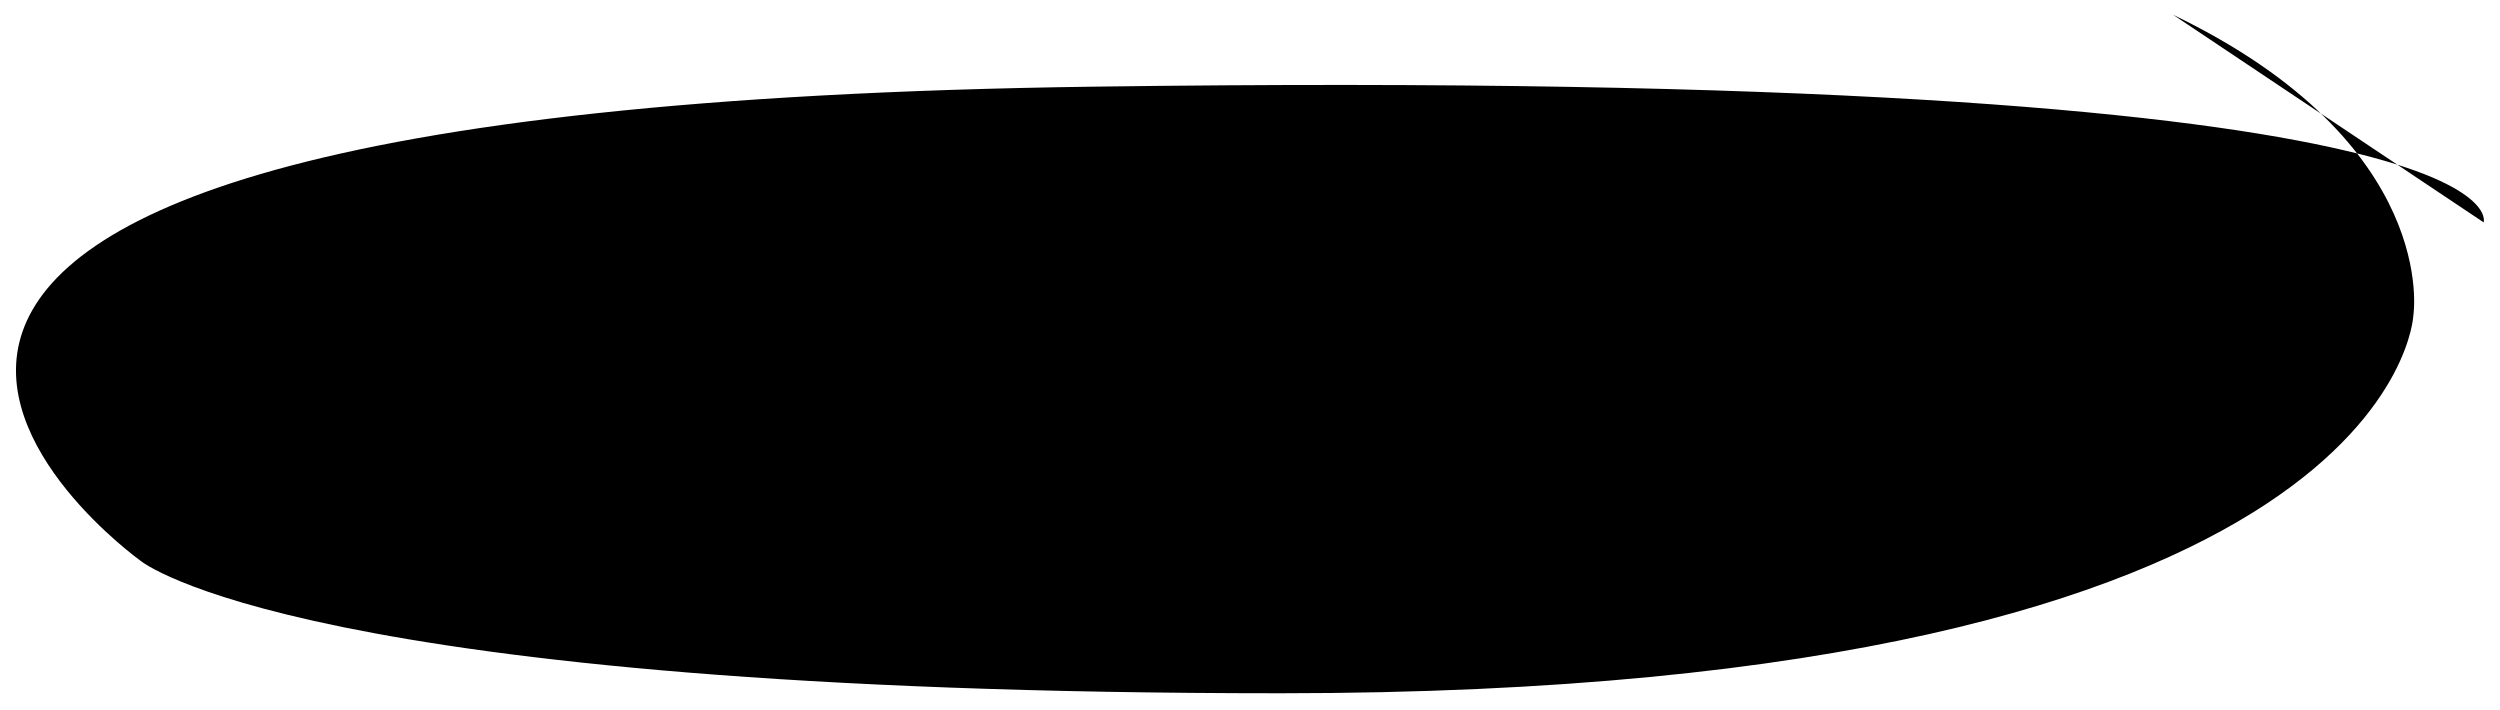
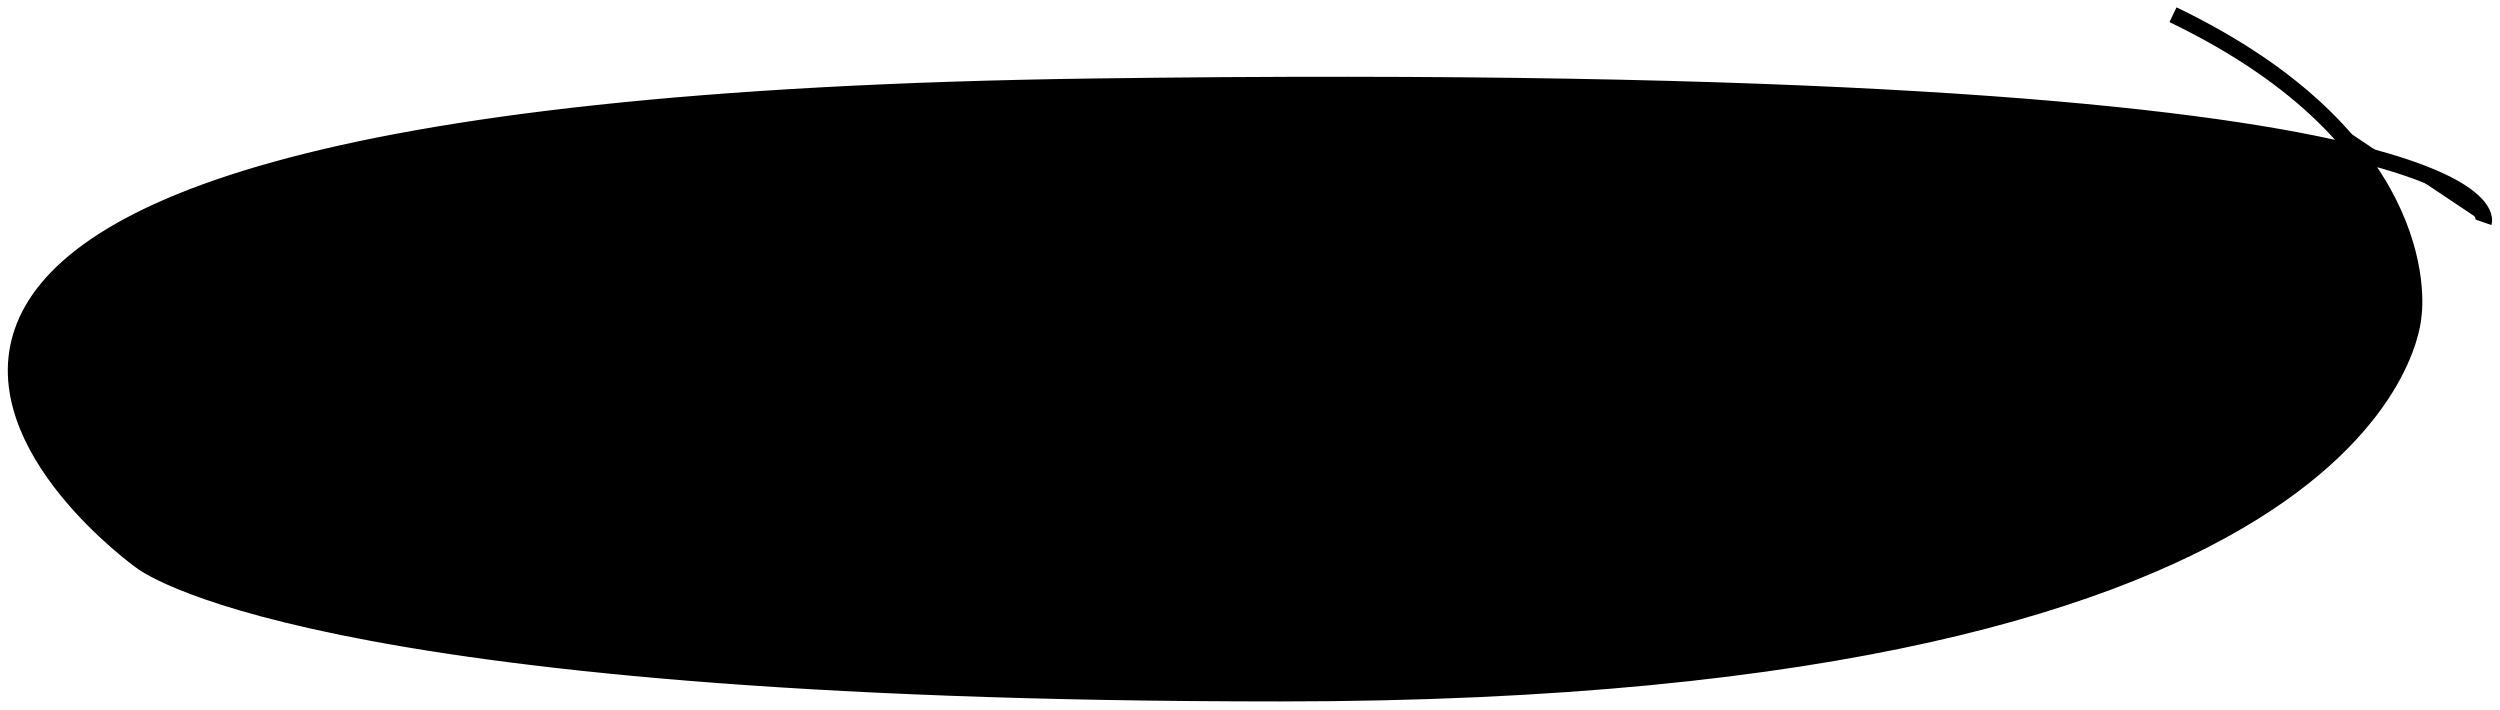
<svg xmlns="http://www.w3.org/2000/svg" version="1.1" x="0px" y="0px" viewBox="0 0 152.9 43.4" style="enable-background:new 0 0 152.9 43.4;" xml:space="preserve">
-   <path d="M151.9,13.6c0,0,3.3-9.5-85-8.3c-97,1.3-58.3,29-58.3,29s9.7,8.1,69.7,8.1c68.3,0,69.3-23.1,69.3-23.1 s1.7-10.5-14.7-18.4" />
+   <path stroke="currentColor" d="M151.9,13.6c0,0,3.3-9.5-85-8.3c-97,1.3-58.3,29-58.3,29s9.7,8.1,69.7,8.1c68.3,0,69.3-23.1,69.3-23.1 s1.7-10.5-14.7-18.4" />
</svg>
